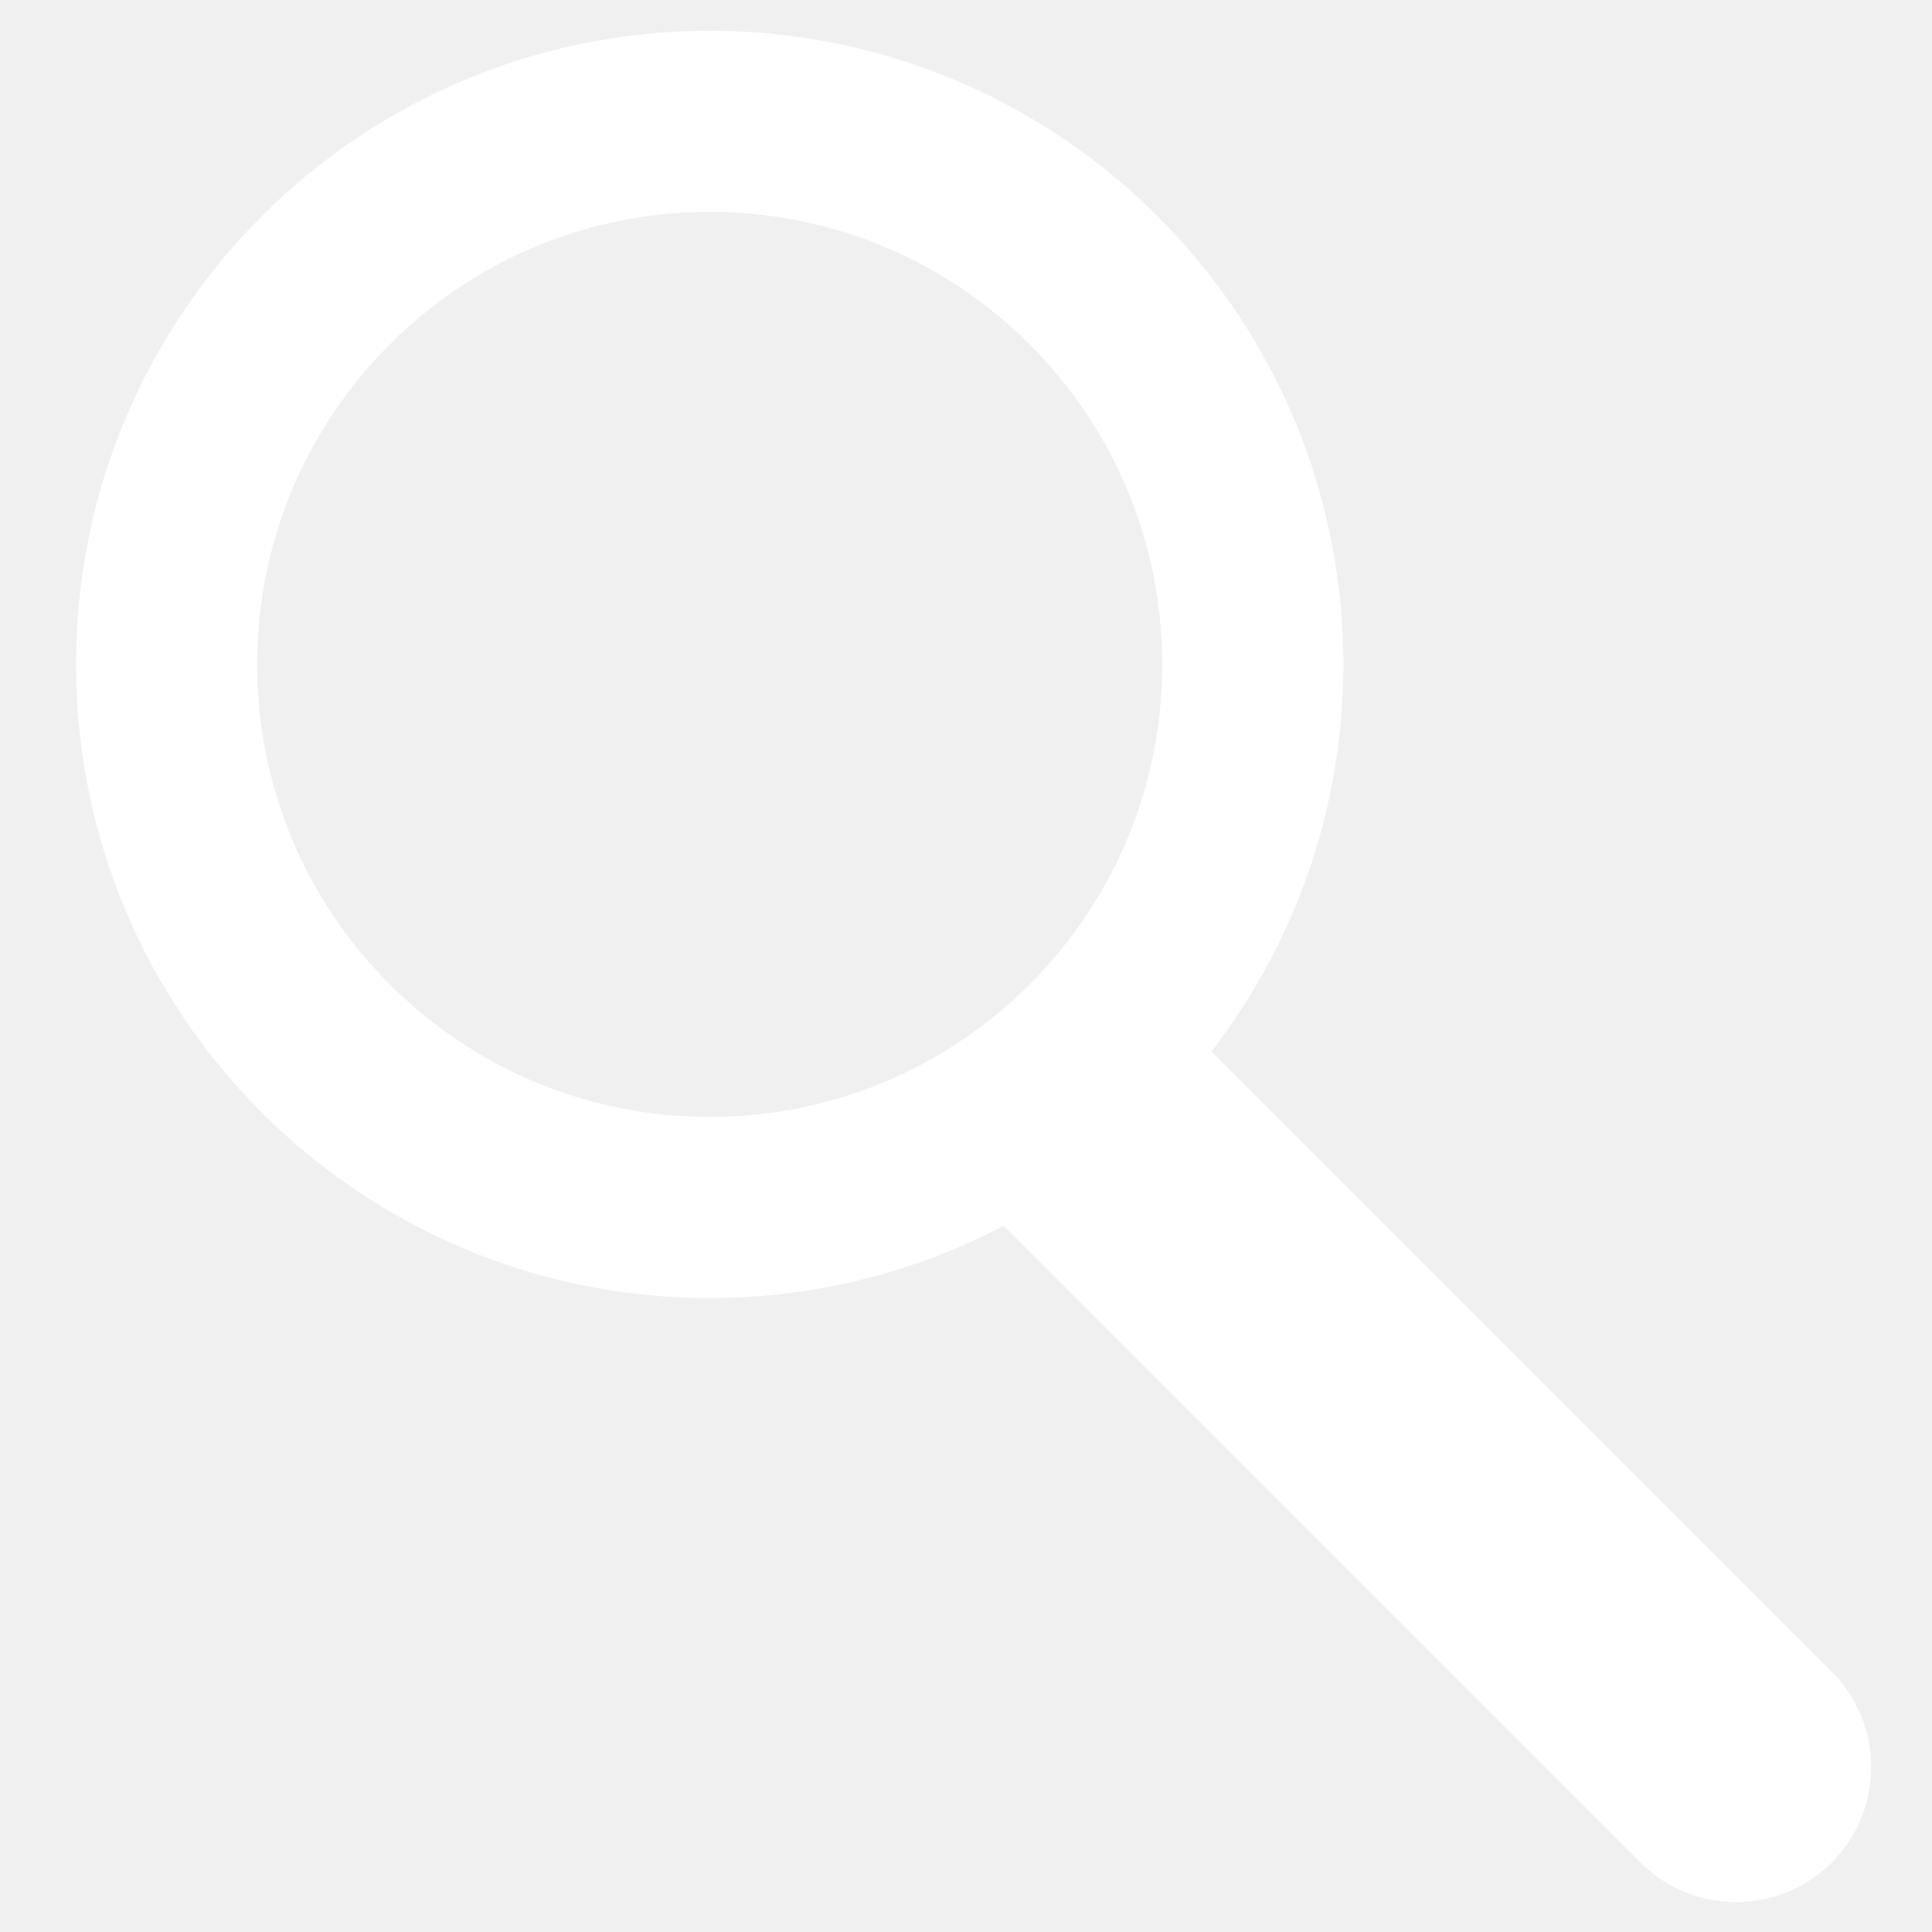
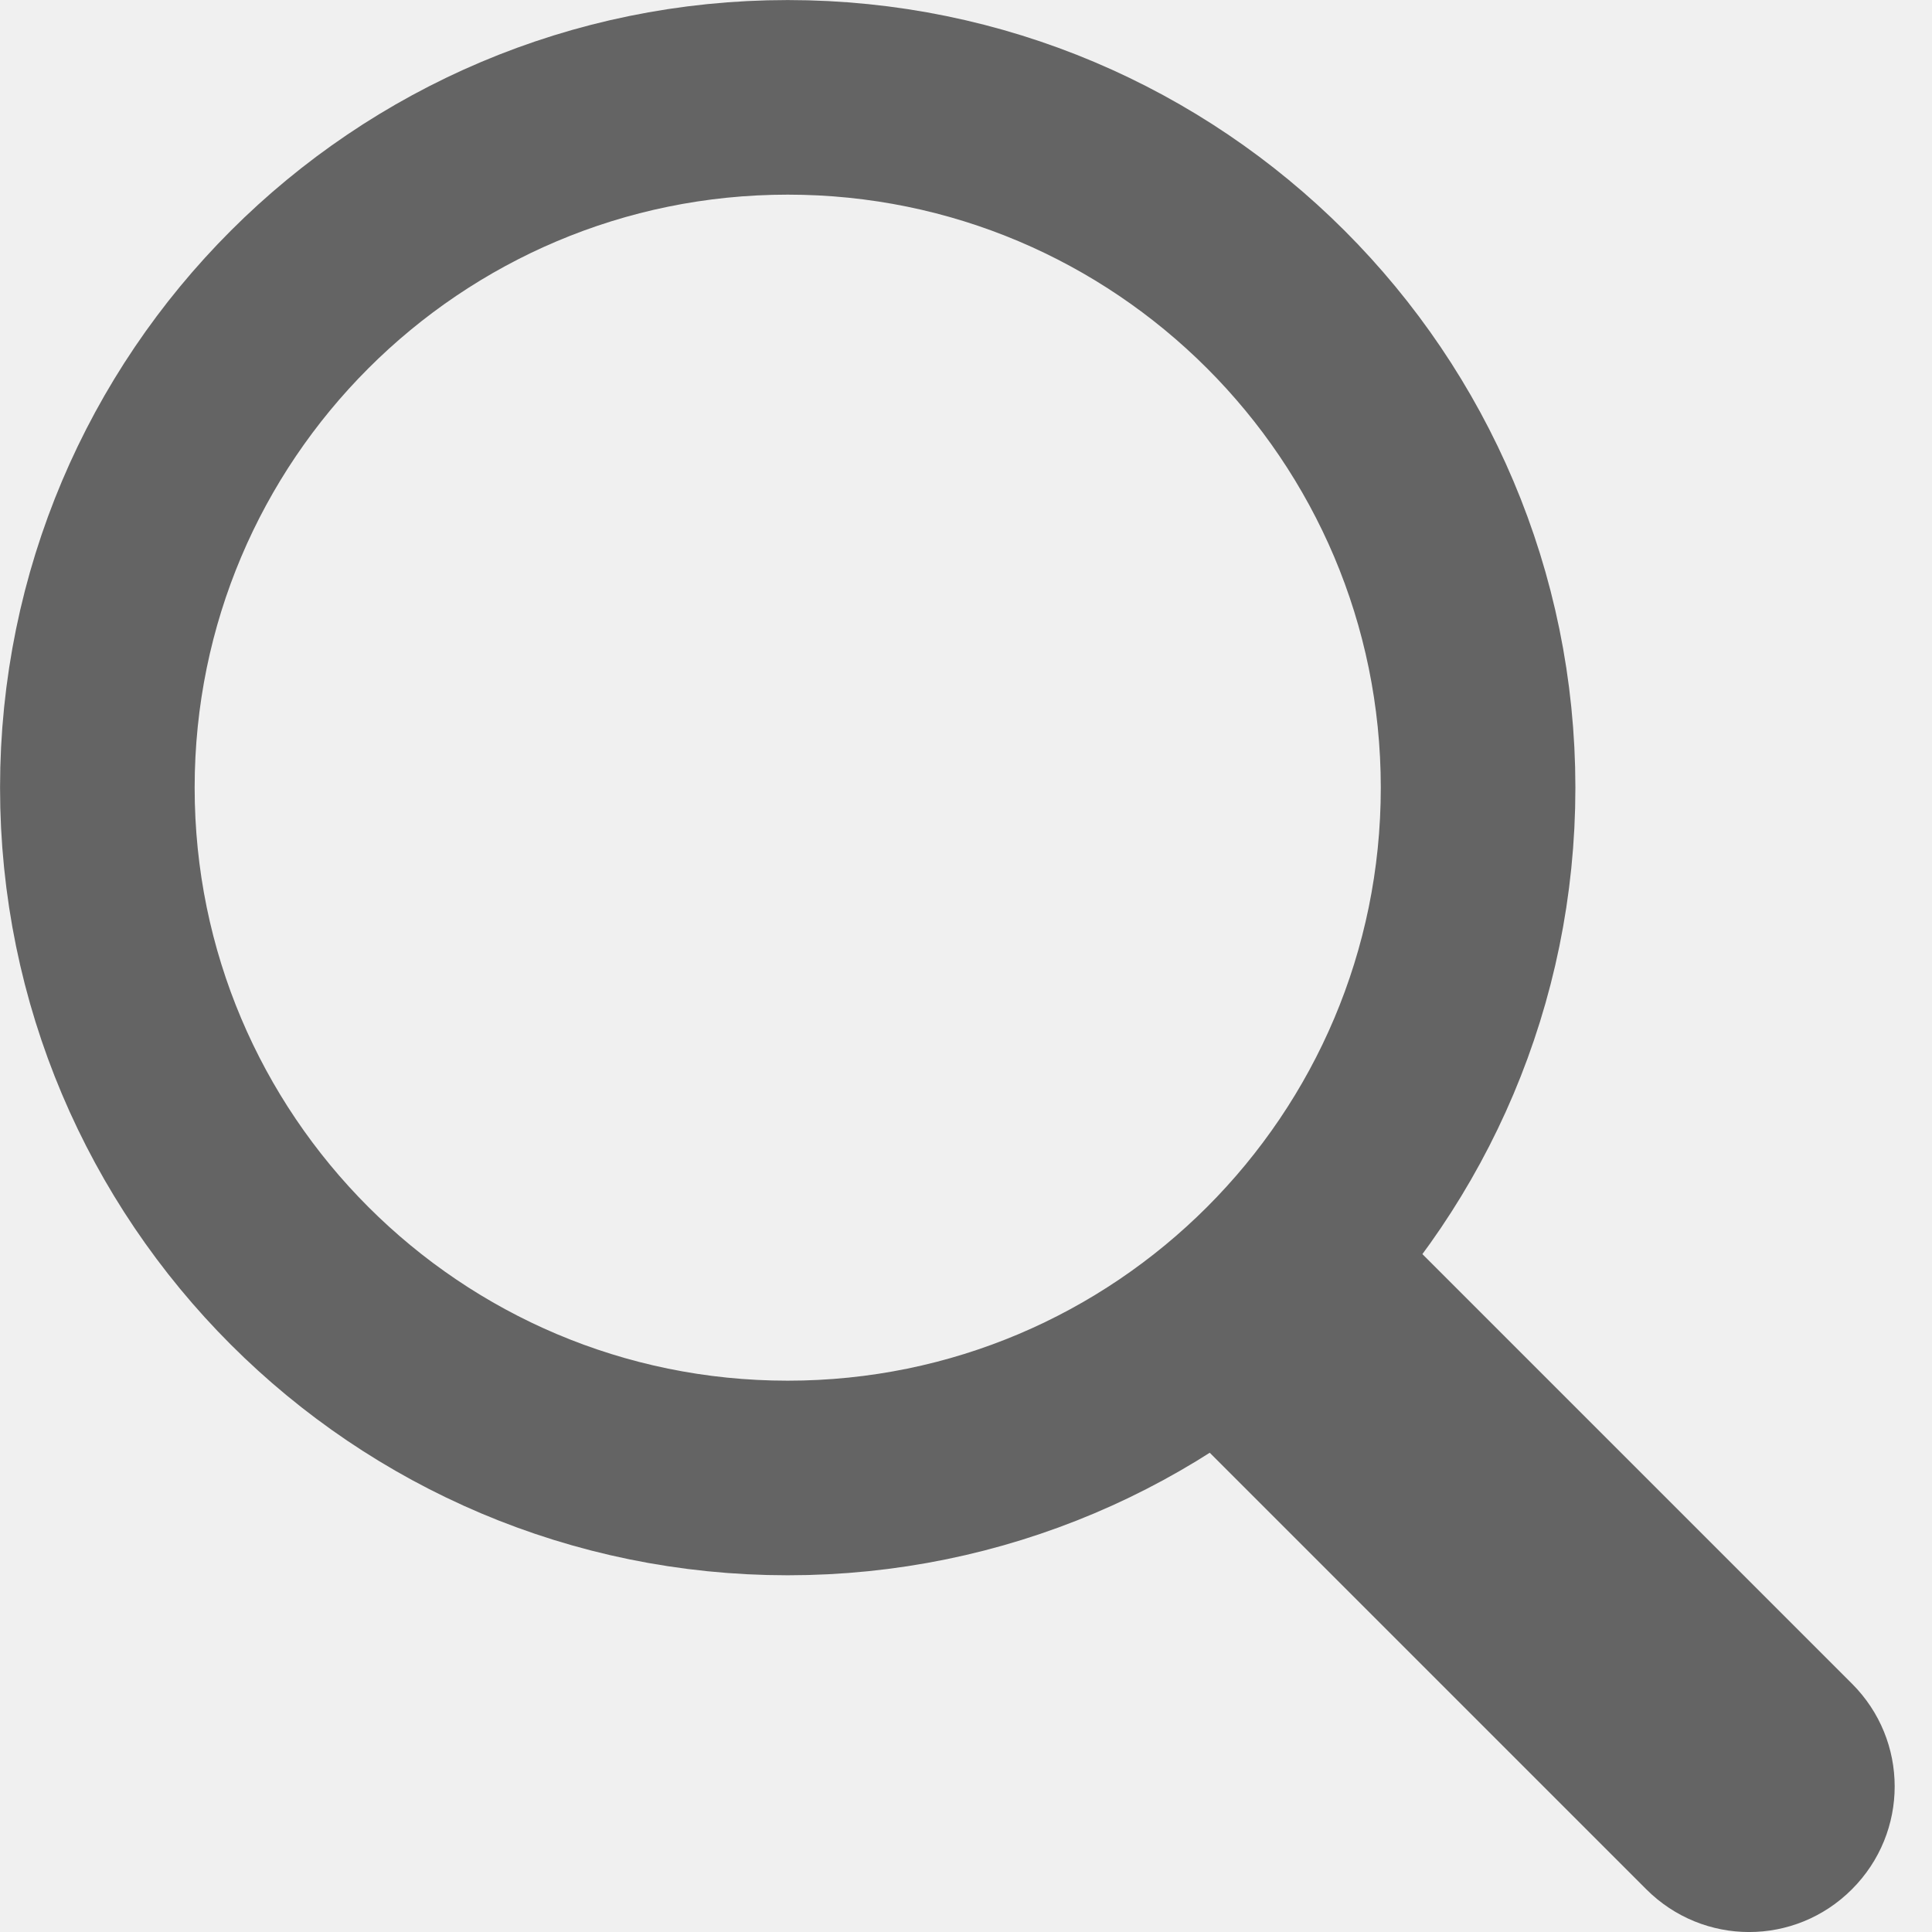
- <svg xmlns="http://www.w3.org/2000/svg" id="svg2" height="64" width="64" version="1.1" viewBox="0 0 64 64">
+ <svg xmlns="http://www.w3.org/2000/svg" id="svg2" height="18" width="18" version="1.1" viewBox="0 0 18 18">
  <defs id="defs10" />
-   <g id="g4135" transform="matrix(-1,0,0,1,64.50831,0)">
-     <rect style="fill:#ffffff;fill-opacity:1" x="-40.918" y="41.864" width="38.784" height="8.95" transform="matrix(0.7071163,-0.7070972,0.7071163,0.7070972,0,0)" ry="4.475" id="rect4136" />
-     <ellipse ry="17.99" rx="17.991" style="fill:none;stroke:#ffffff;stroke-width:6;stroke-dashoffset:8;stroke-opacity:1" cx="40.999" cy="22.009" id="path4138" />
-   </g>
+   <path style="fill:#646464;fill-opacity:1" d="m 12.923,11.354 a 6.132,6.132 0 0 1 -1.92,1.913 l 4.335,4.335 c 0.531,0.531 1.386,0.531 1.916,0 0.531,-0.531 0.531,-1.386 0,-1.916 l -4.332,-4.332 z" id="rect4136" />
+   <path style="fill:none;stroke:#646464;stroke-width:1.813;stroke-miterlimit:4;stroke-dasharray:none;stroke-dashoffset:8;stroke-opacity:1" d="M 0.907,7.338 A 6.432,6.432 0 0 0 7.339,13.77 6.432,6.432 0 0 0 13.771,7.338 6.432,6.432 0 0 0 7.339,0.907 6.432,6.432 0 0 0 0.907,7.338 Z" id="path4138" />
</svg>
